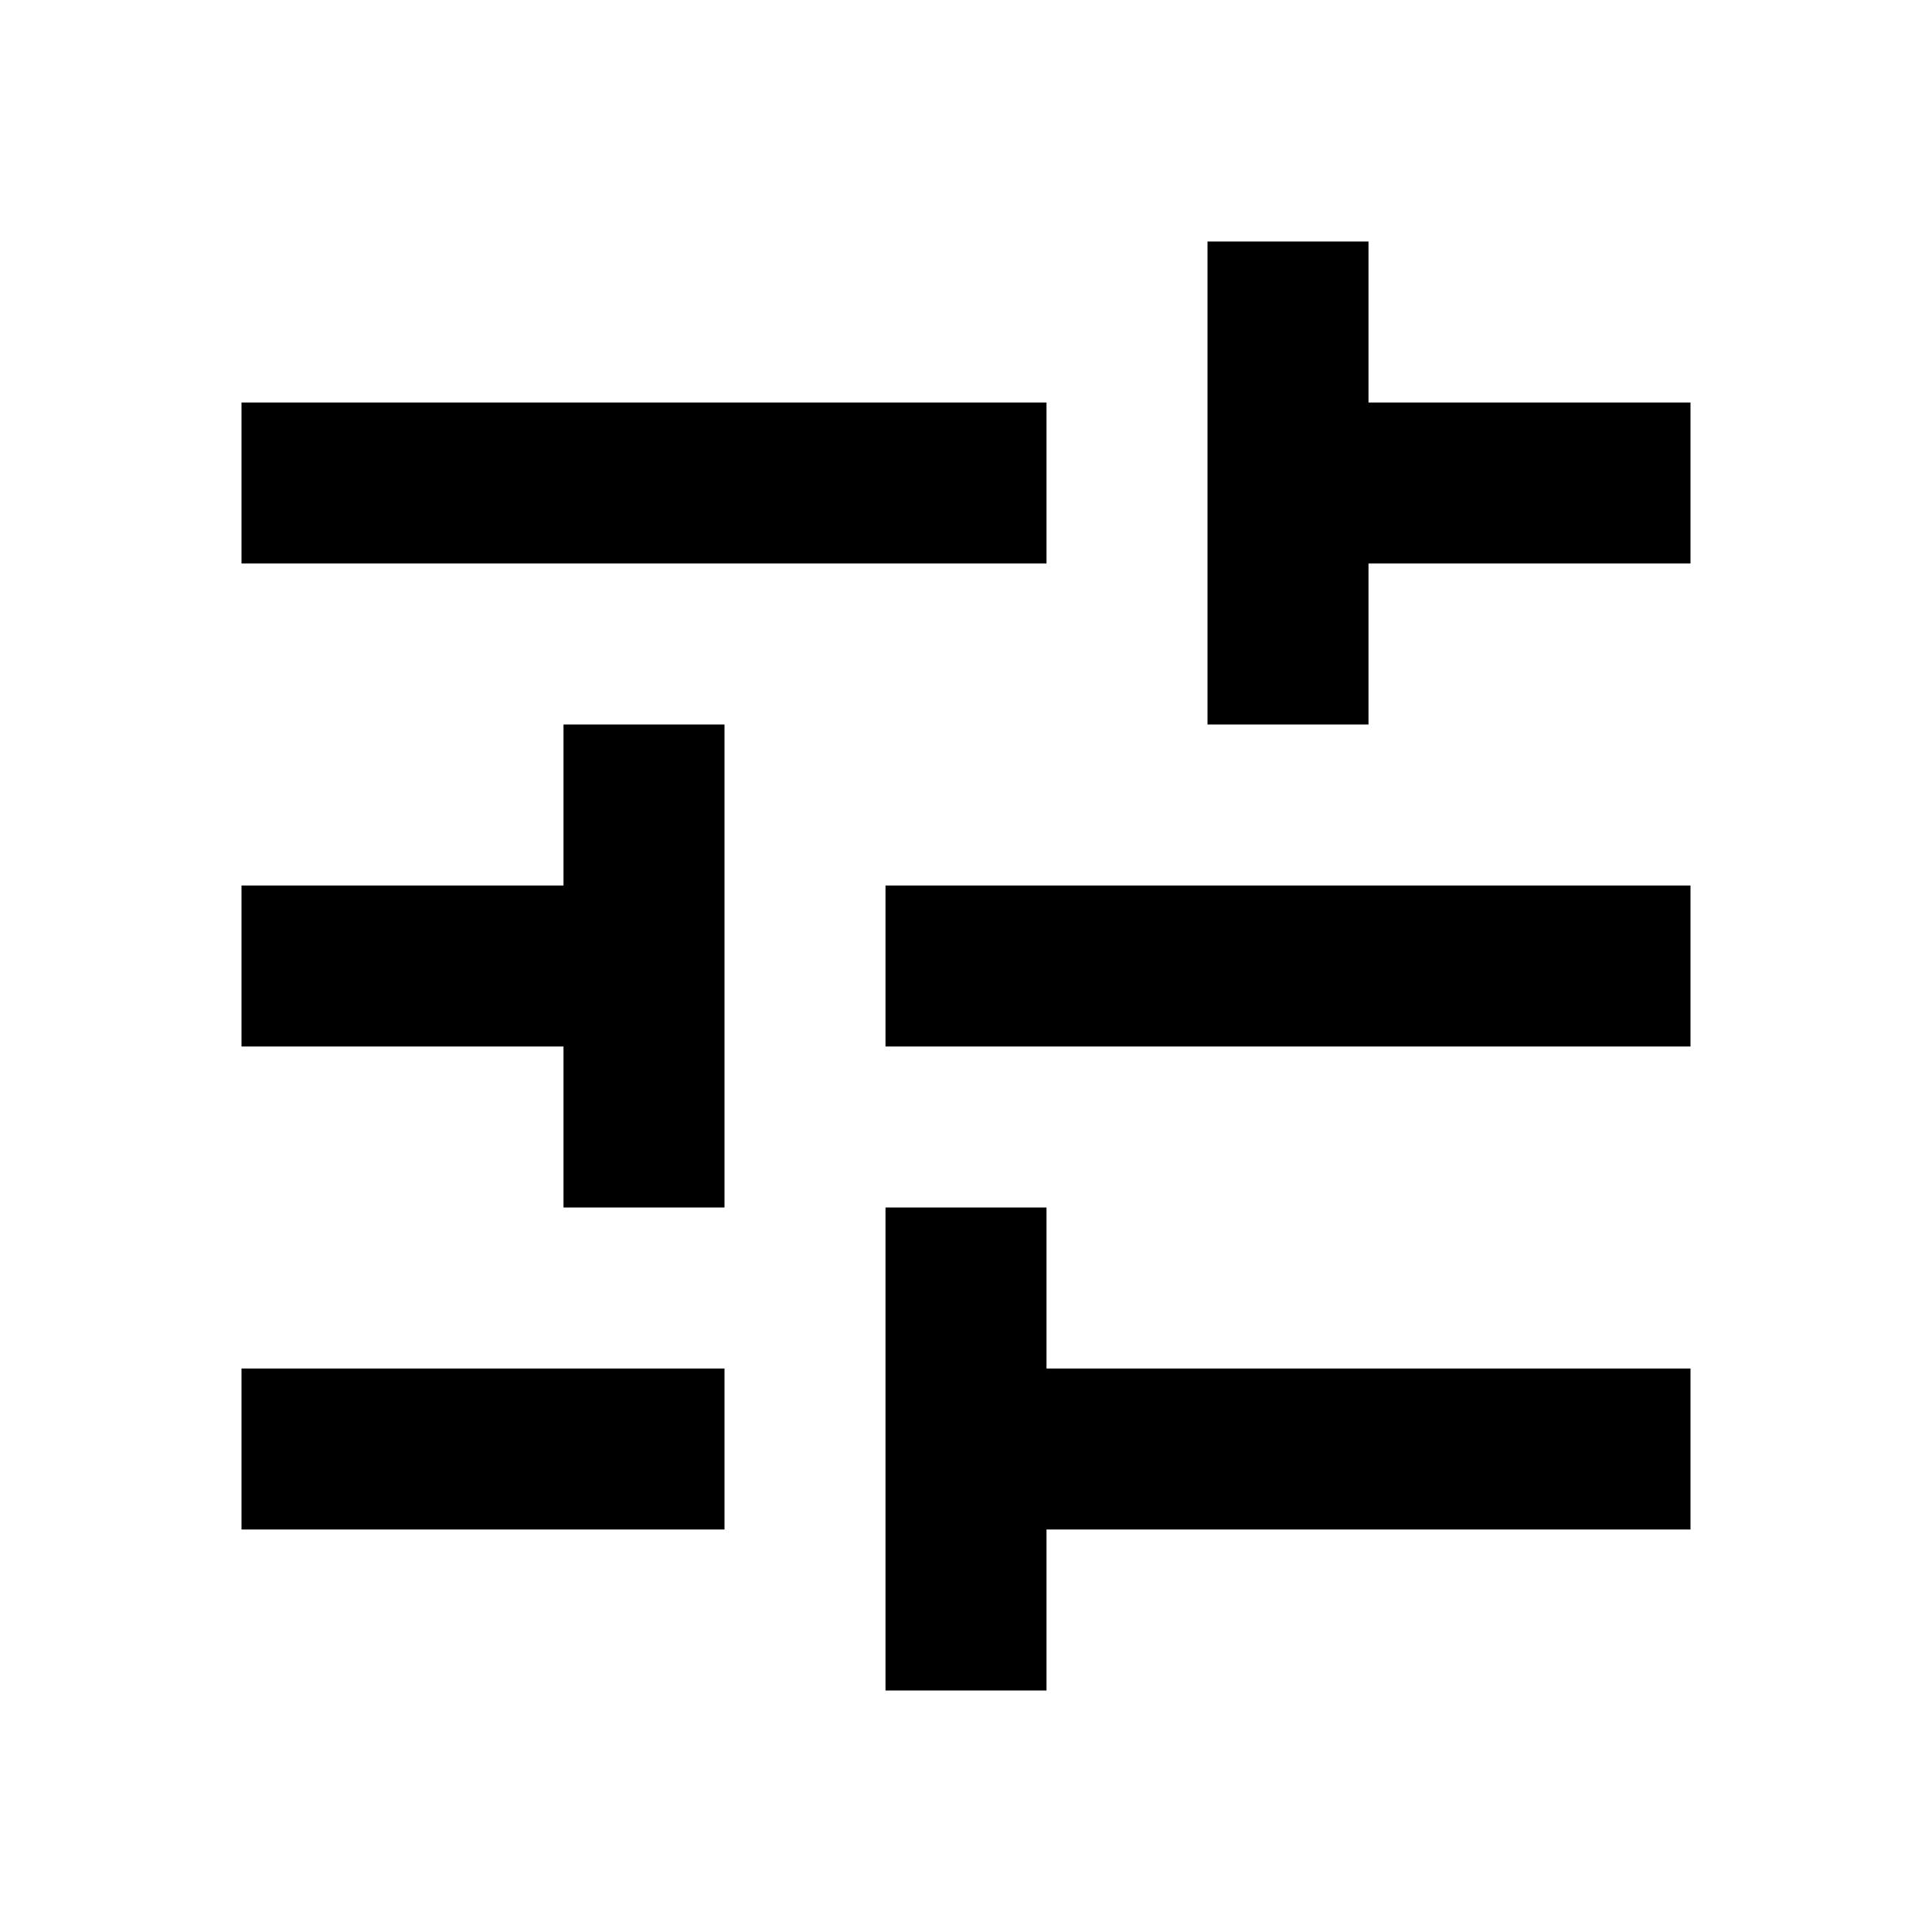
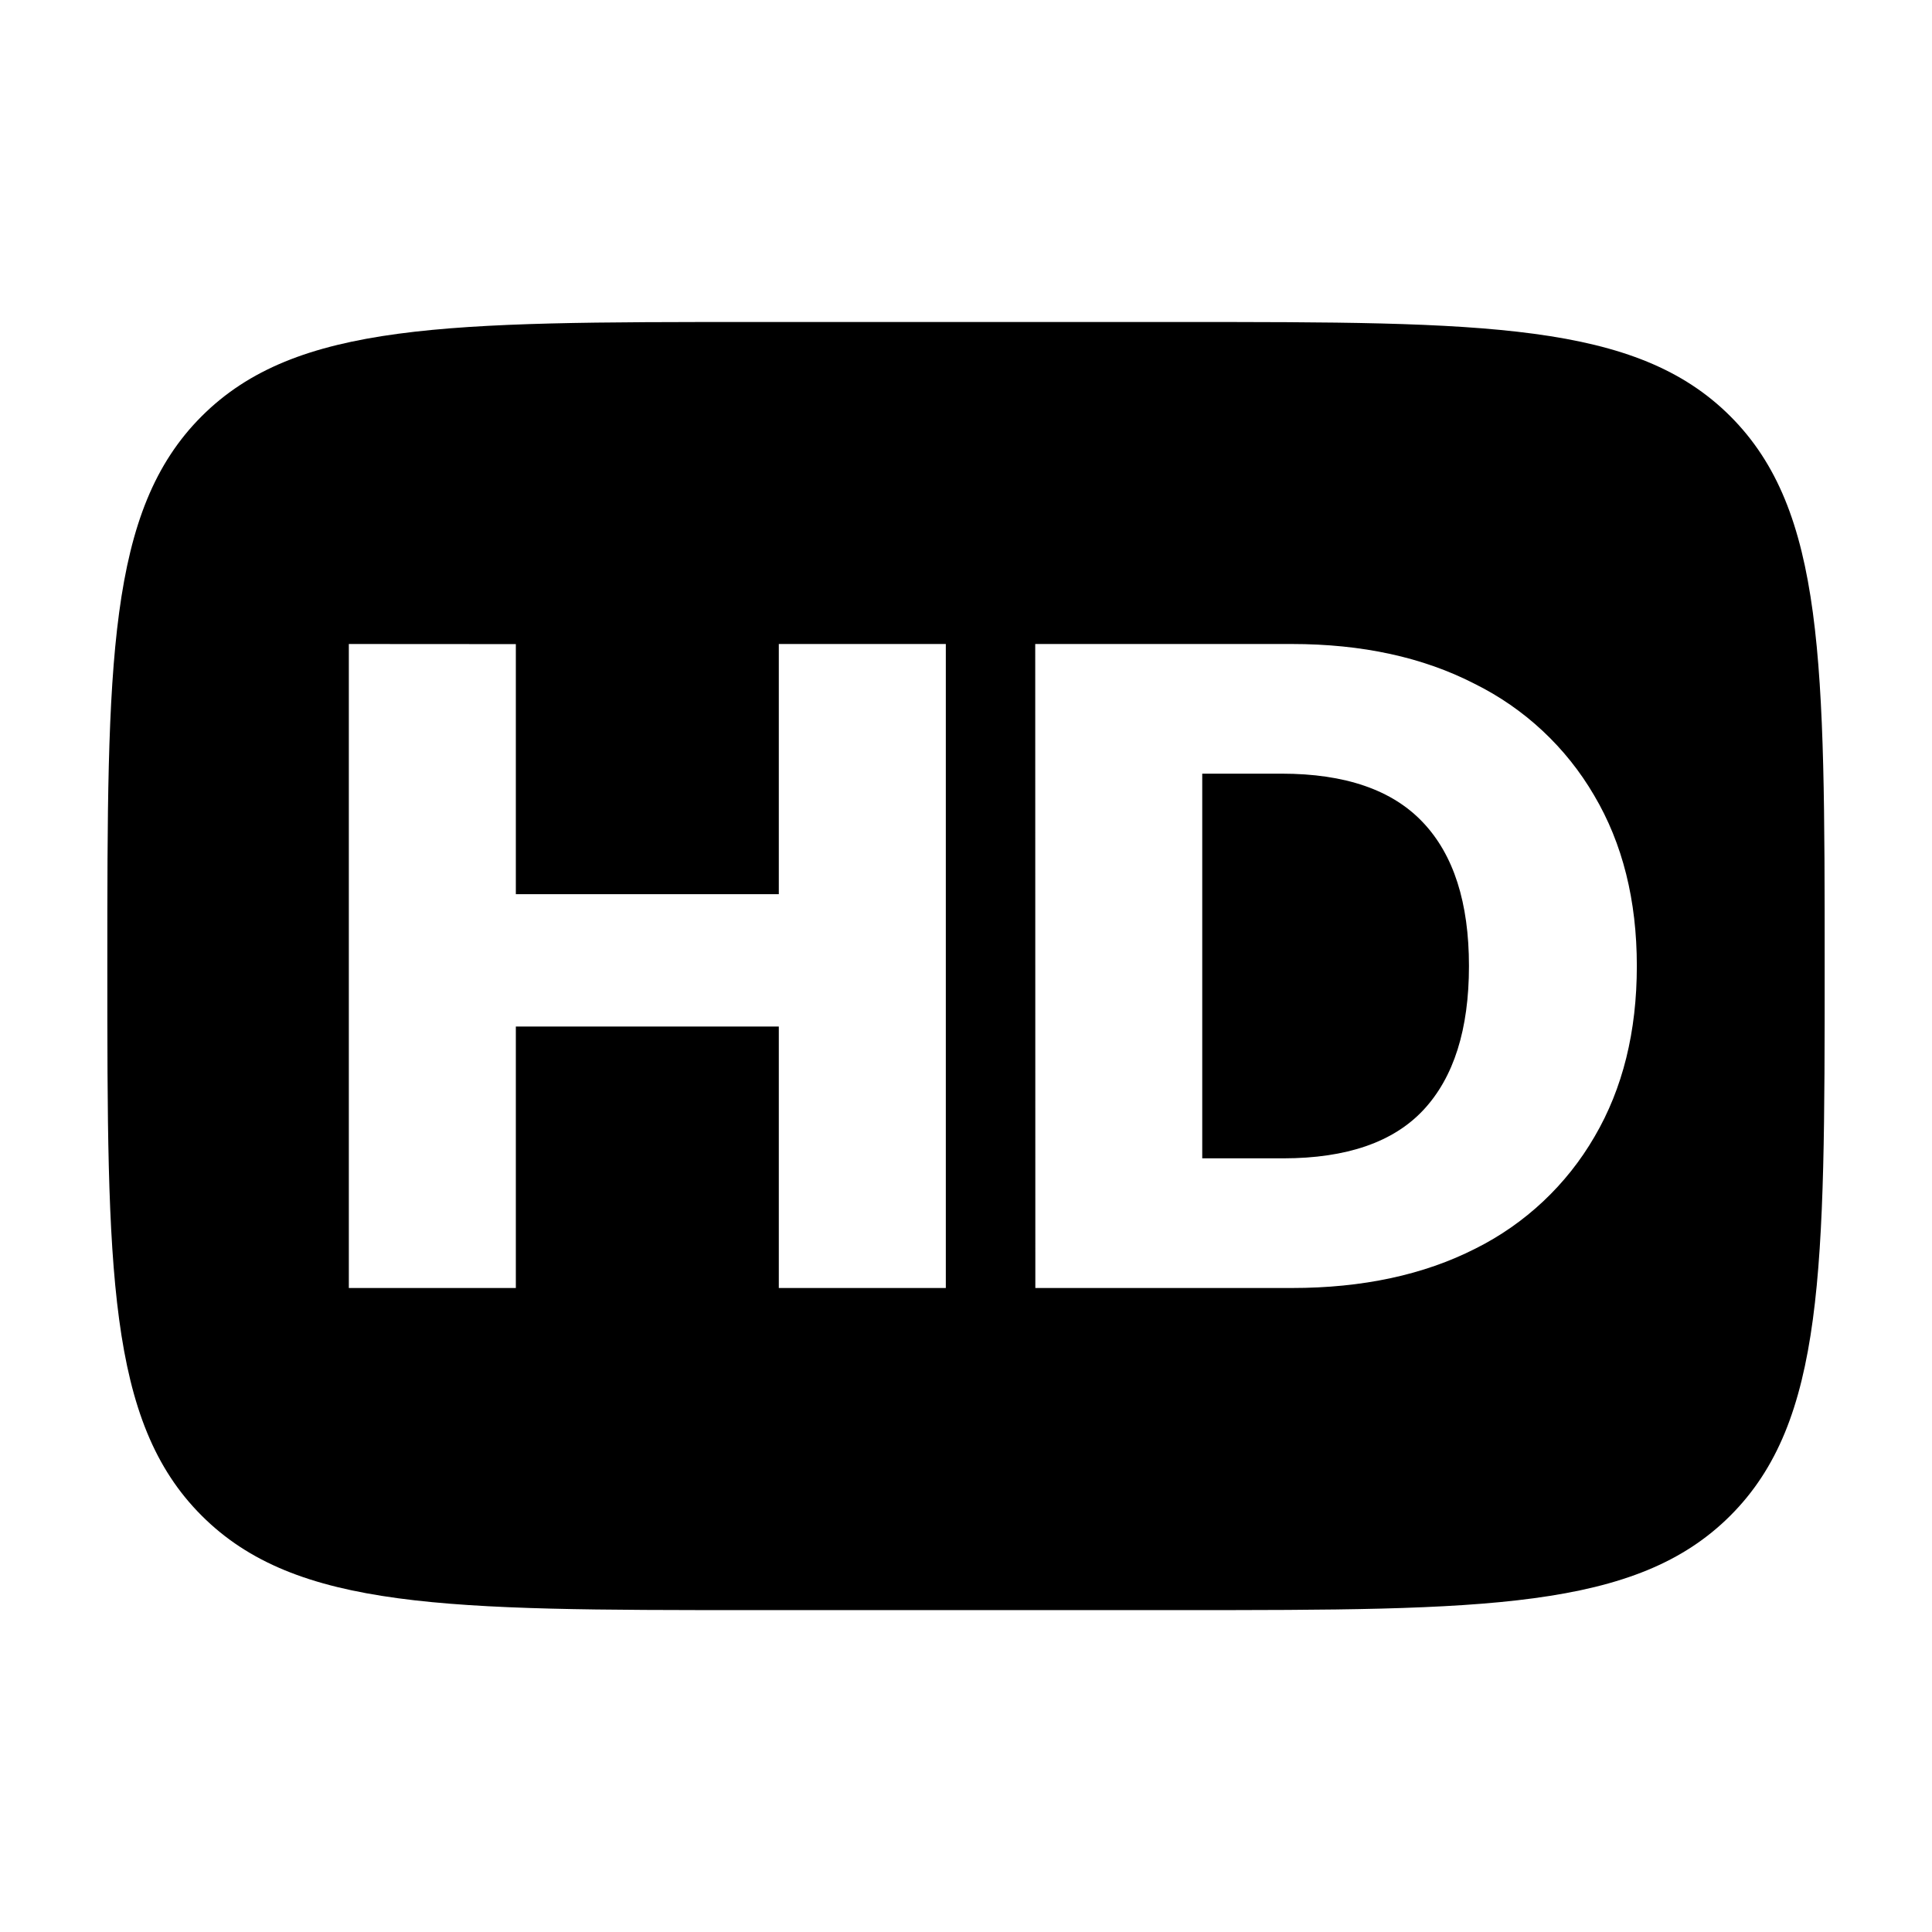
- <svg xmlns="http://www.w3.org/2000/svg" class="media-icon" width="18" height="18" fill="currentColor" aria-hidden="true" viewBox="0 0 24 24">
-   <path d="M3 17v2h6v-2H3zM3 5v2h10V5H3zm10 16v-2h8v-2h-8v-2h-2v6h2zM7 9v2H3v2h4v2h2V9H7zm14 4v-2H11v2h10zm-6-4h2V7h4V5h-4V3h-2v6z" />
+ <svg xmlns="http://www.w3.org/2000/svg" class="media-icon" width="18" height="18" fill="currentColor" aria-hidden="true" viewBox="0 0 18 18">
+   <path d="M11 3c2.828 0 4.242 0 5.121.878C17 4.757 17 6.172 17 9c0 2.829 0 4.243-.879 5.121s-2.293.88-5.121.88H7c-2.828 0-4.242-.001-5.121-.88C1 13.243 1 11.828 1 9.001c0-2.83 0-4.244.879-5.123C2.758 3 4.172 3 7 3zM3.25 6v6h1.556V9.564h2.45V12h1.556V6H7.256v2.331h-2.45v-2.33zm6.396 6h2.39q.988 0 1.71-.367a2.65 2.65 0 0 0 1.11-1.043q.394-.672.394-1.59t-.398-1.59a2.65 2.65 0 0 0-1.115-1.04Q13.017 6 12.035 6h-2.39zm2.294-4.792q.89 0 1.318.455.428.452.428 1.337 0 .886-.424 1.341-.42.45-1.305.451h-.756V7.208z" />
</svg>
